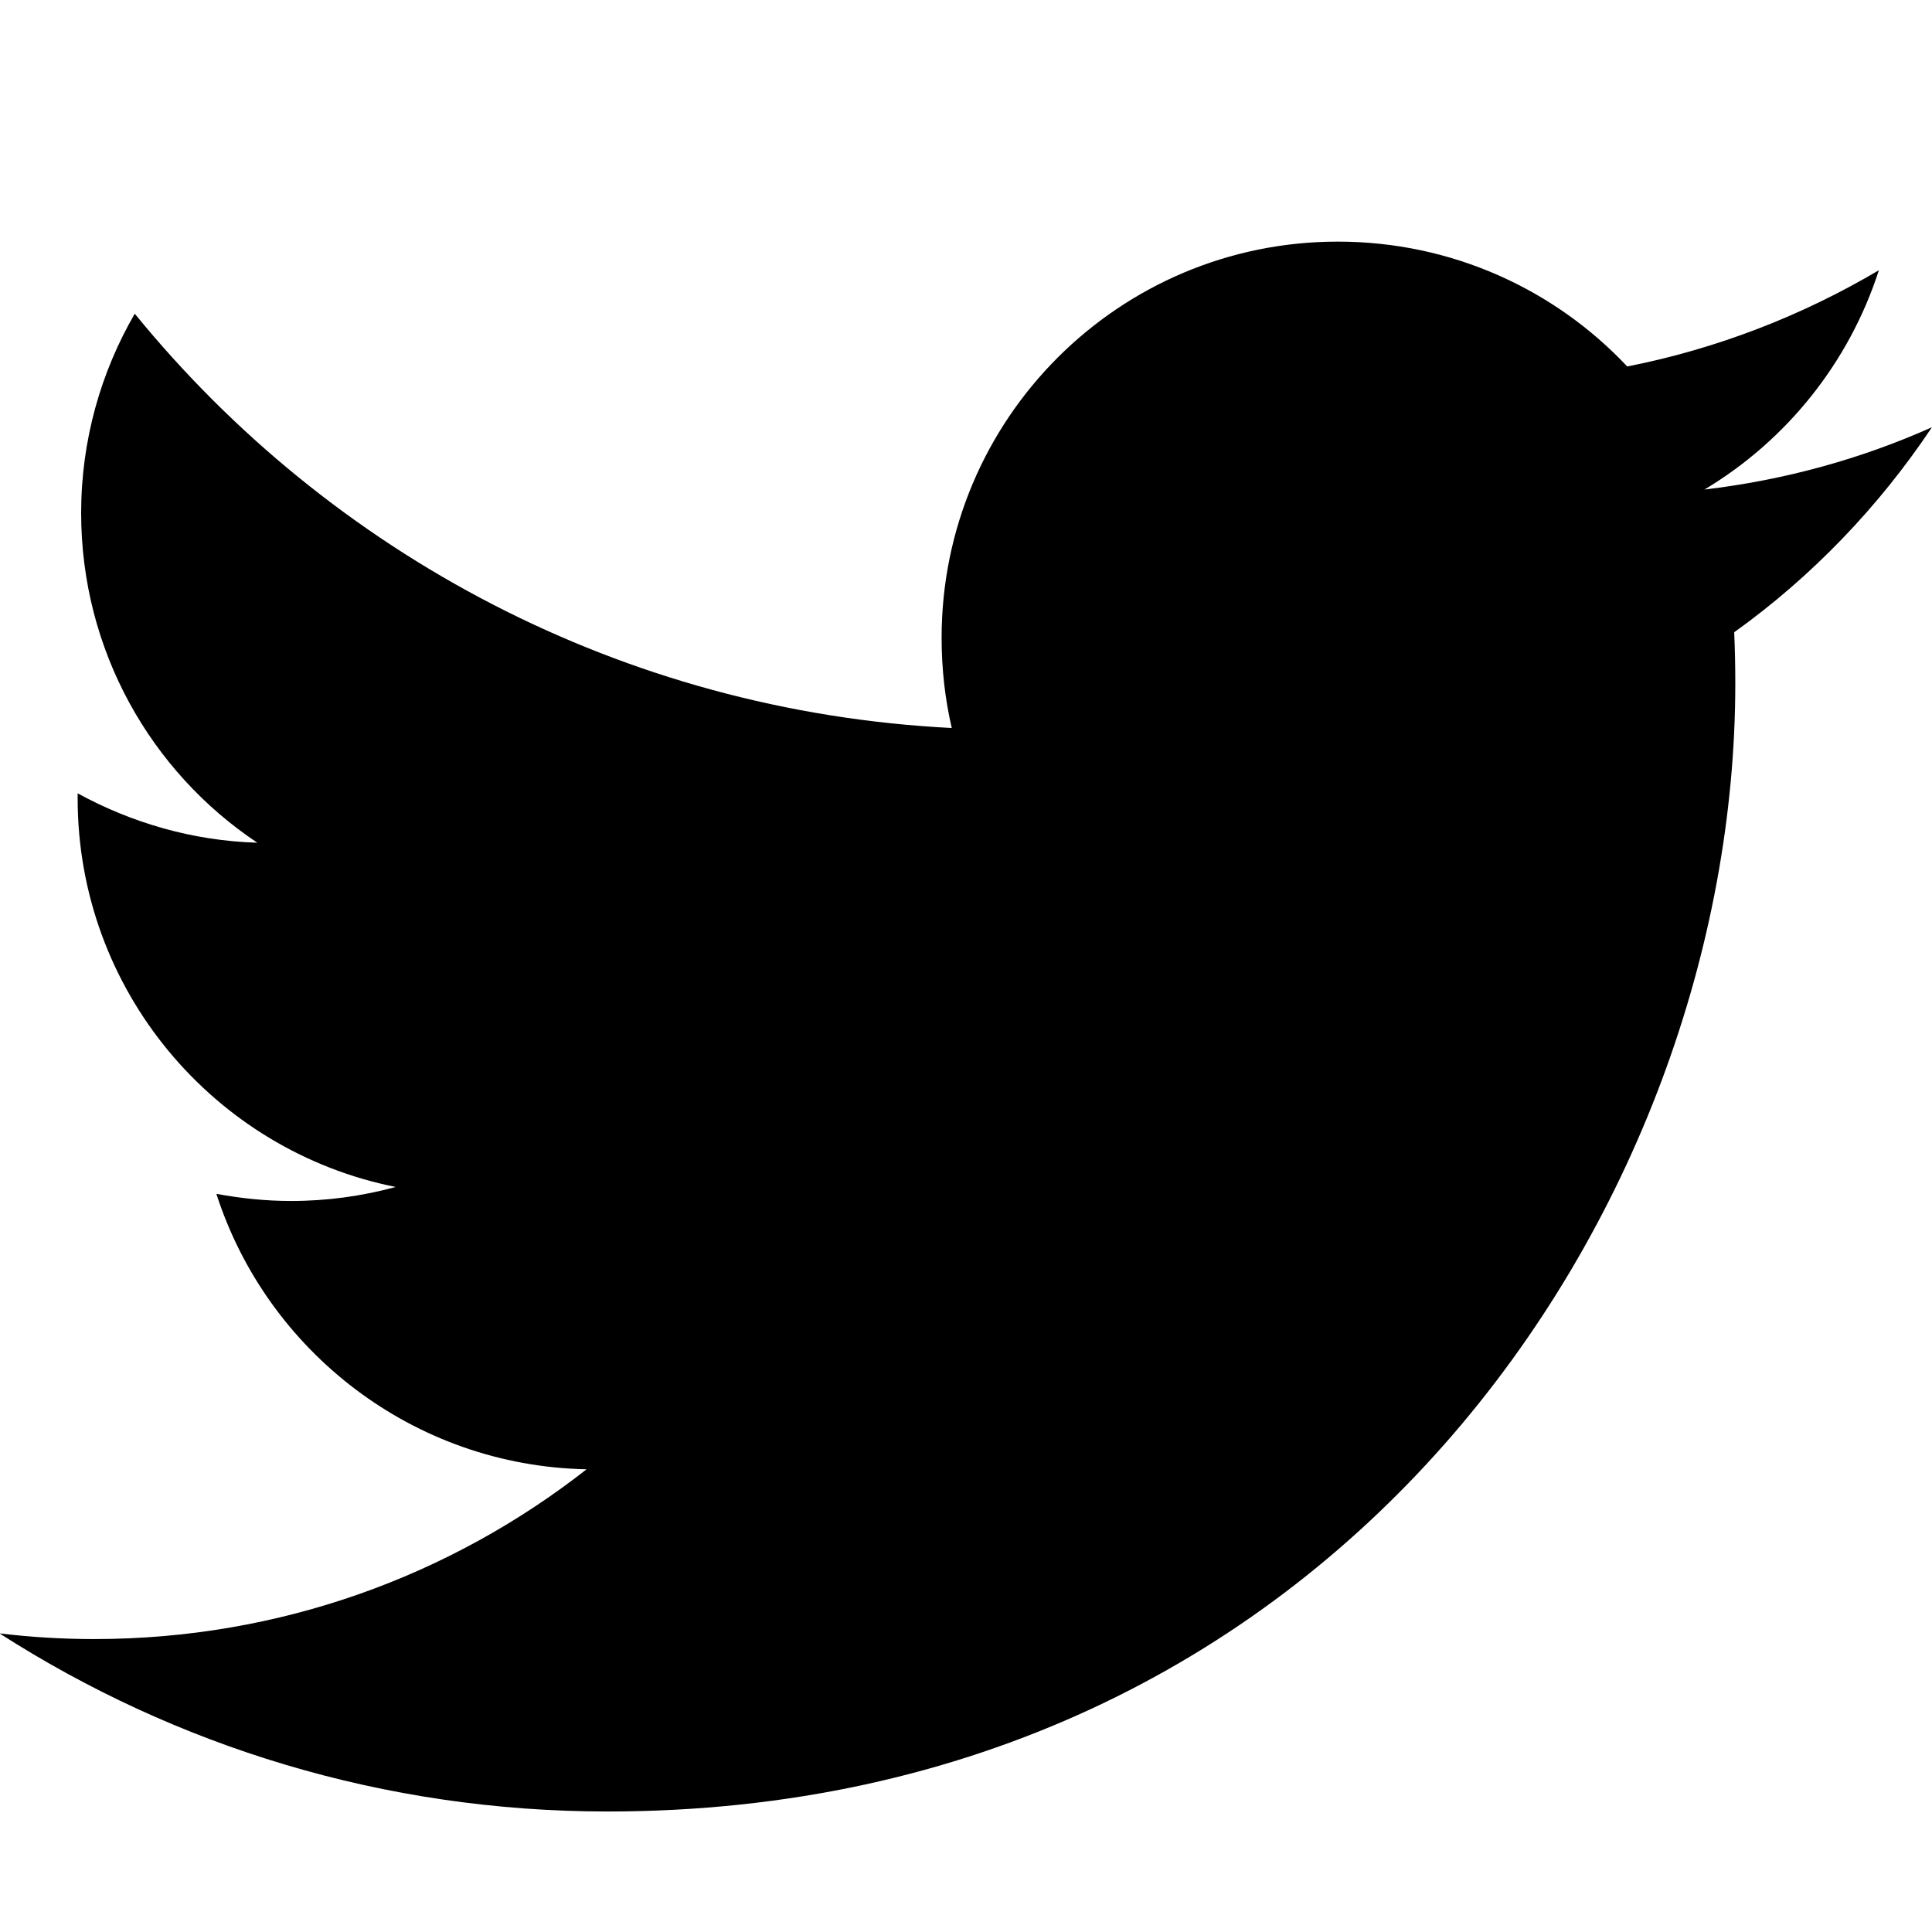
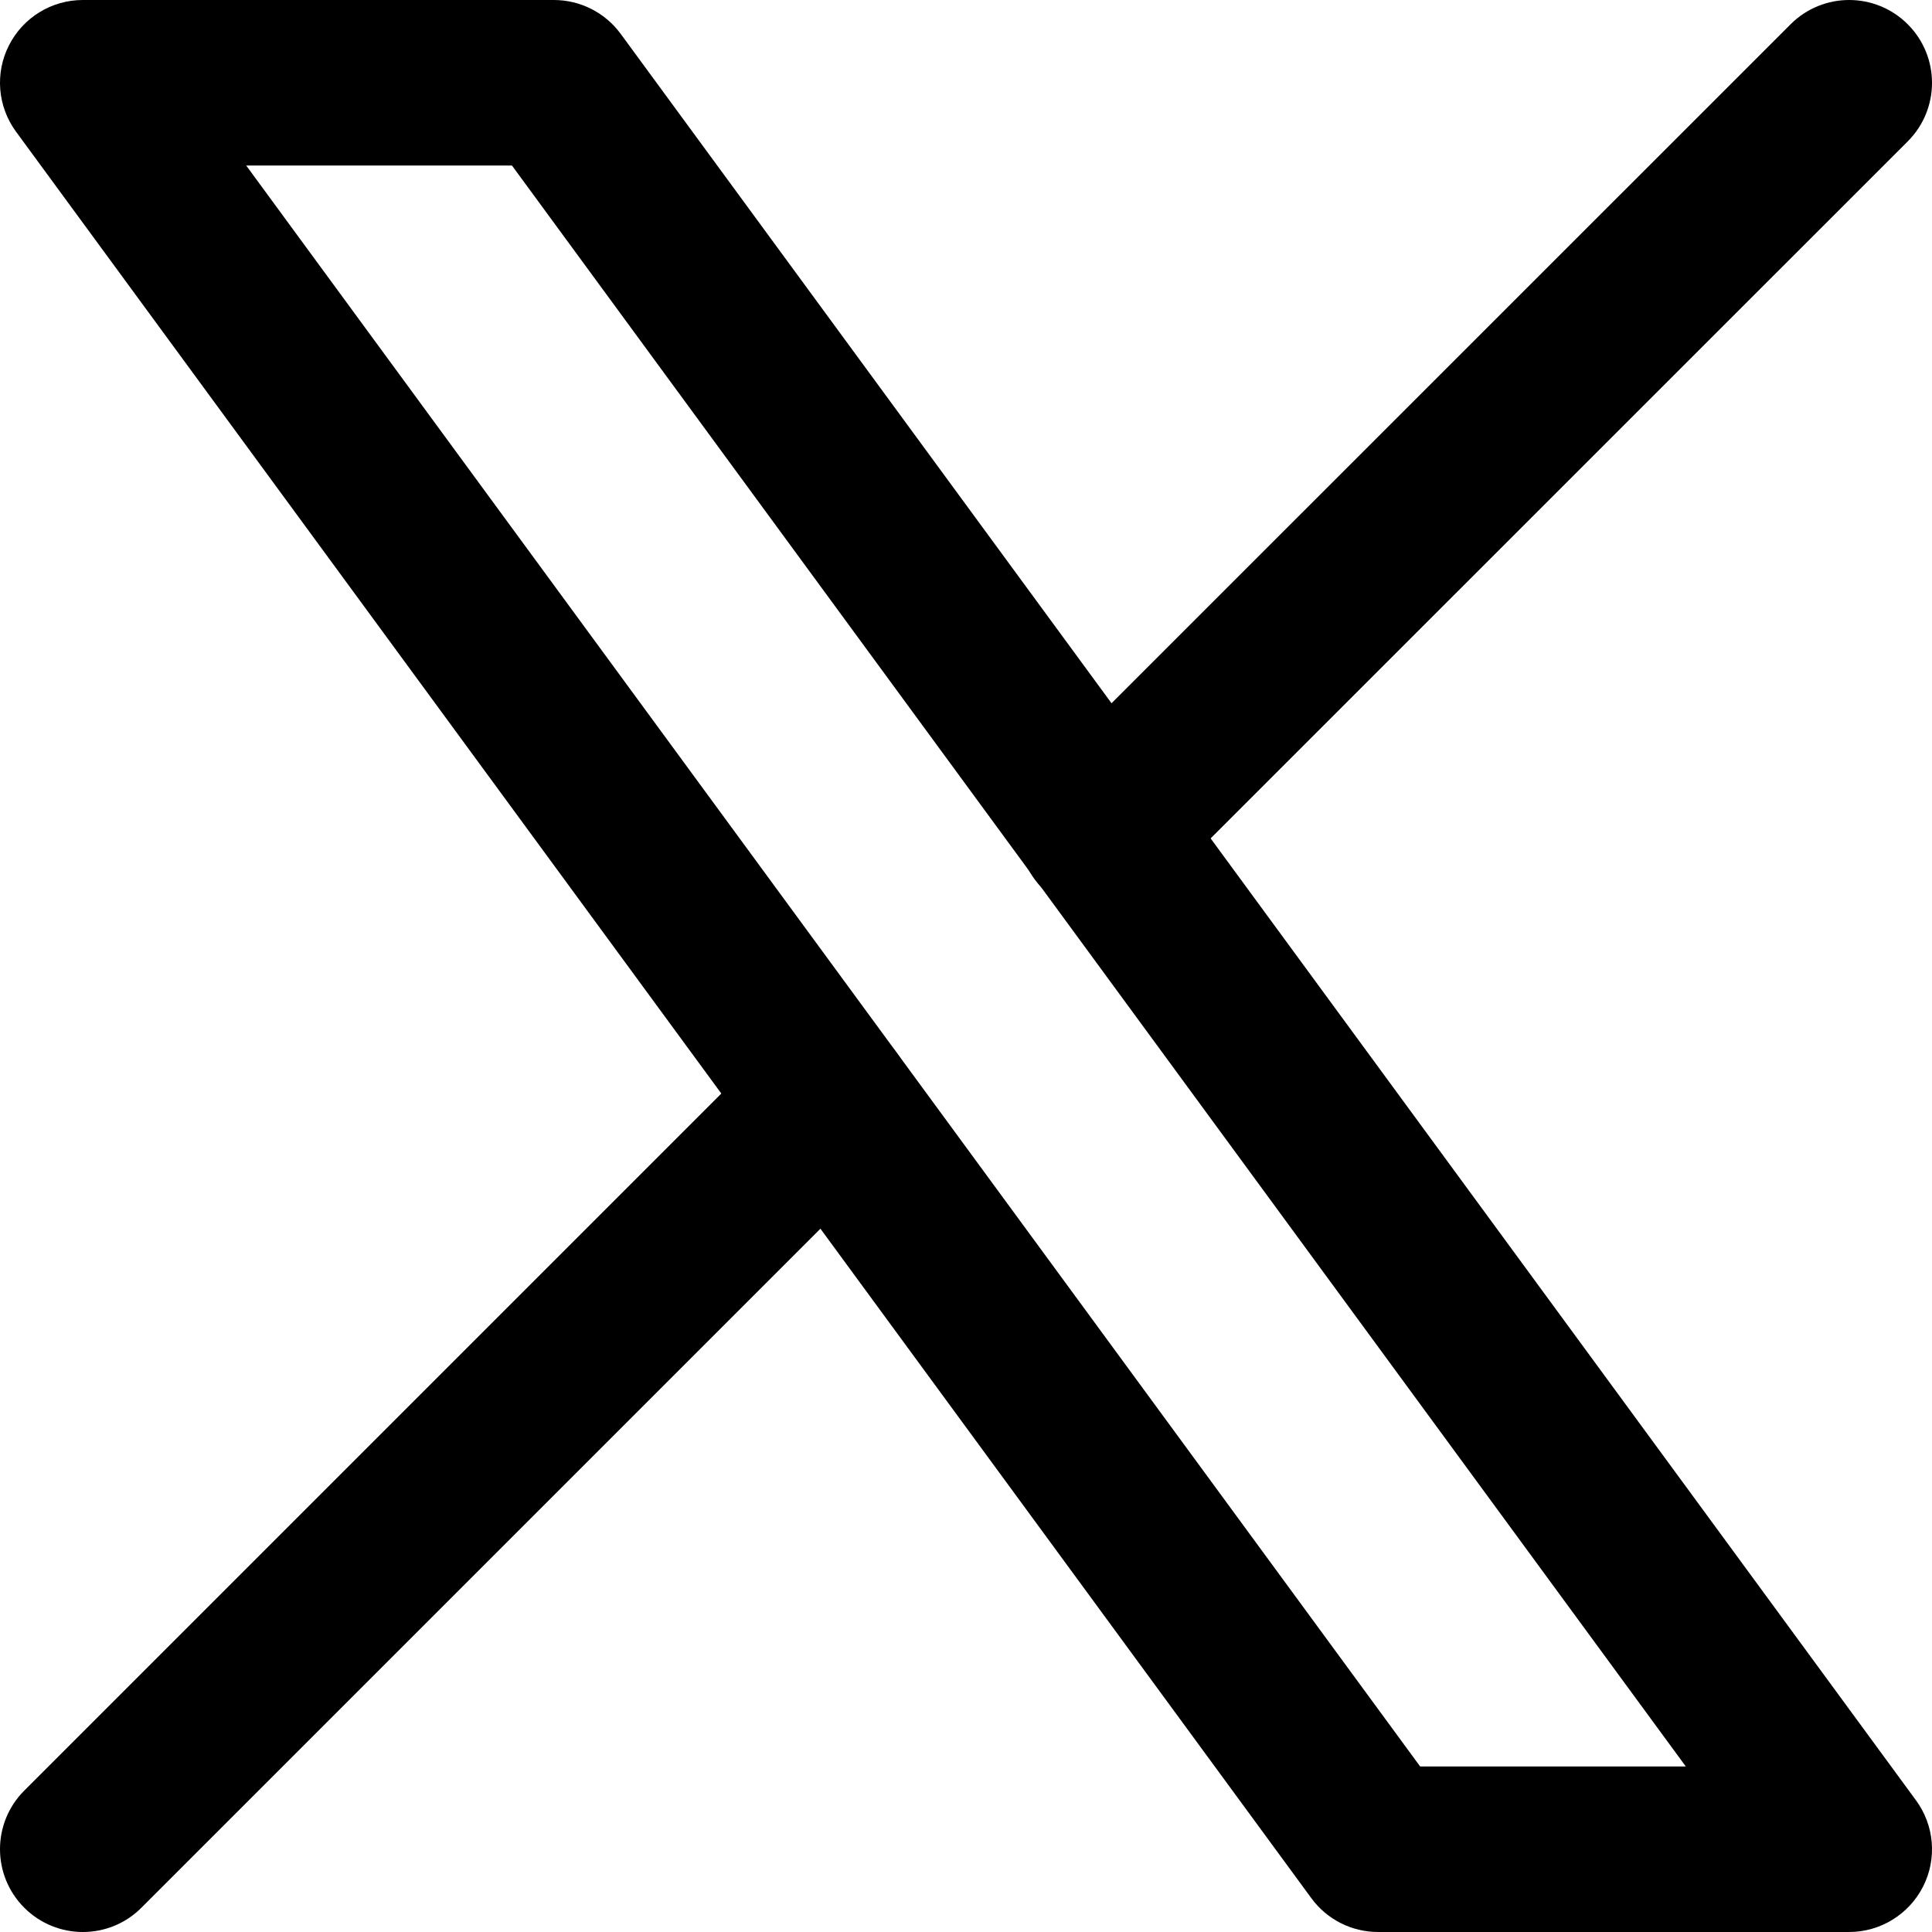
- <svg xmlns="http://www.w3.org/2000/svg" version="1.1" width="16" height="16" viewBox="0 0 16 16">
-   <path fill="#000000" d="M16 3.538c-0.588 0.263-1.222 0.438-1.884 0.516 0.678-0.406 1.197-1.050 1.444-1.816-0.634 0.375-1.338 0.65-2.084 0.797-0.6-0.638-1.453-1.034-2.397-1.034-1.813 0-3.281 1.469-3.281 3.281 0 0.256 0.028 0.506 0.084 0.747-2.728-0.138-5.147-1.444-6.766-3.431-0.281 0.484-0.444 1.050-0.444 1.65 0 1.138 0.578 2.144 1.459 2.731-0.538-0.016-1.044-0.166-1.488-0.409 0 0.013 0 0.028 0 0.041 0 1.591 1.131 2.919 2.634 3.219-0.275 0.075-0.566 0.116-0.866 0.116-0.212 0-0.416-0.022-0.619-0.059 0.419 1.303 1.631 2.253 3.066 2.281-1.125 0.881-2.538 1.406-4.078 1.406-0.266 0-0.525-0.016-0.784-0.047 1.456 0.934 3.181 1.475 5.034 1.475 6.037 0 9.341-5.003 9.341-9.341 0-0.144-0.003-0.284-0.009-0.425 0.641-0.459 1.197-1.038 1.637-1.697z" />
+ <svg xmlns="http://www.w3.org/2000/svg" version="1.1" viewBox="0 0 16 16">
+   <g>
+     <g>
+       <path d="M15.314,16h-3.901c-.219,0-.424-.104-.553-.28L.133,1.091C-.02.883-.043.606.074.376.191.145.427,0,.686,0h3.901C4.805,0,5.011.104,5.14.28l10.727,14.629c.153.208.176.485.059.715s-.354.376-.612.376ZM11.761,14.629h2.2L4.24,1.371h-2.201l9.722,13.258Z" />
+       <path d="M.686,16c-.175,0-.351-.067-.485-.201-.268-.268-.268-.702,0-.97l6.188-6.188c.268-.268.702-.268.97,0s.268.702,0,.97L1.171,15.799c-.134.134-.309.201-.485.201ZM9.122,7.563c-.176,0-.351-.067-.485-.201-.268-.268-.268-.702,0-.97L14.829.201c.268-.268.702-.268.97,0s.268.702,0,.97l-6.192,6.191c-.134.134-.309.201-.485.201Z" />
+     </g>
+   </g>
</svg>
